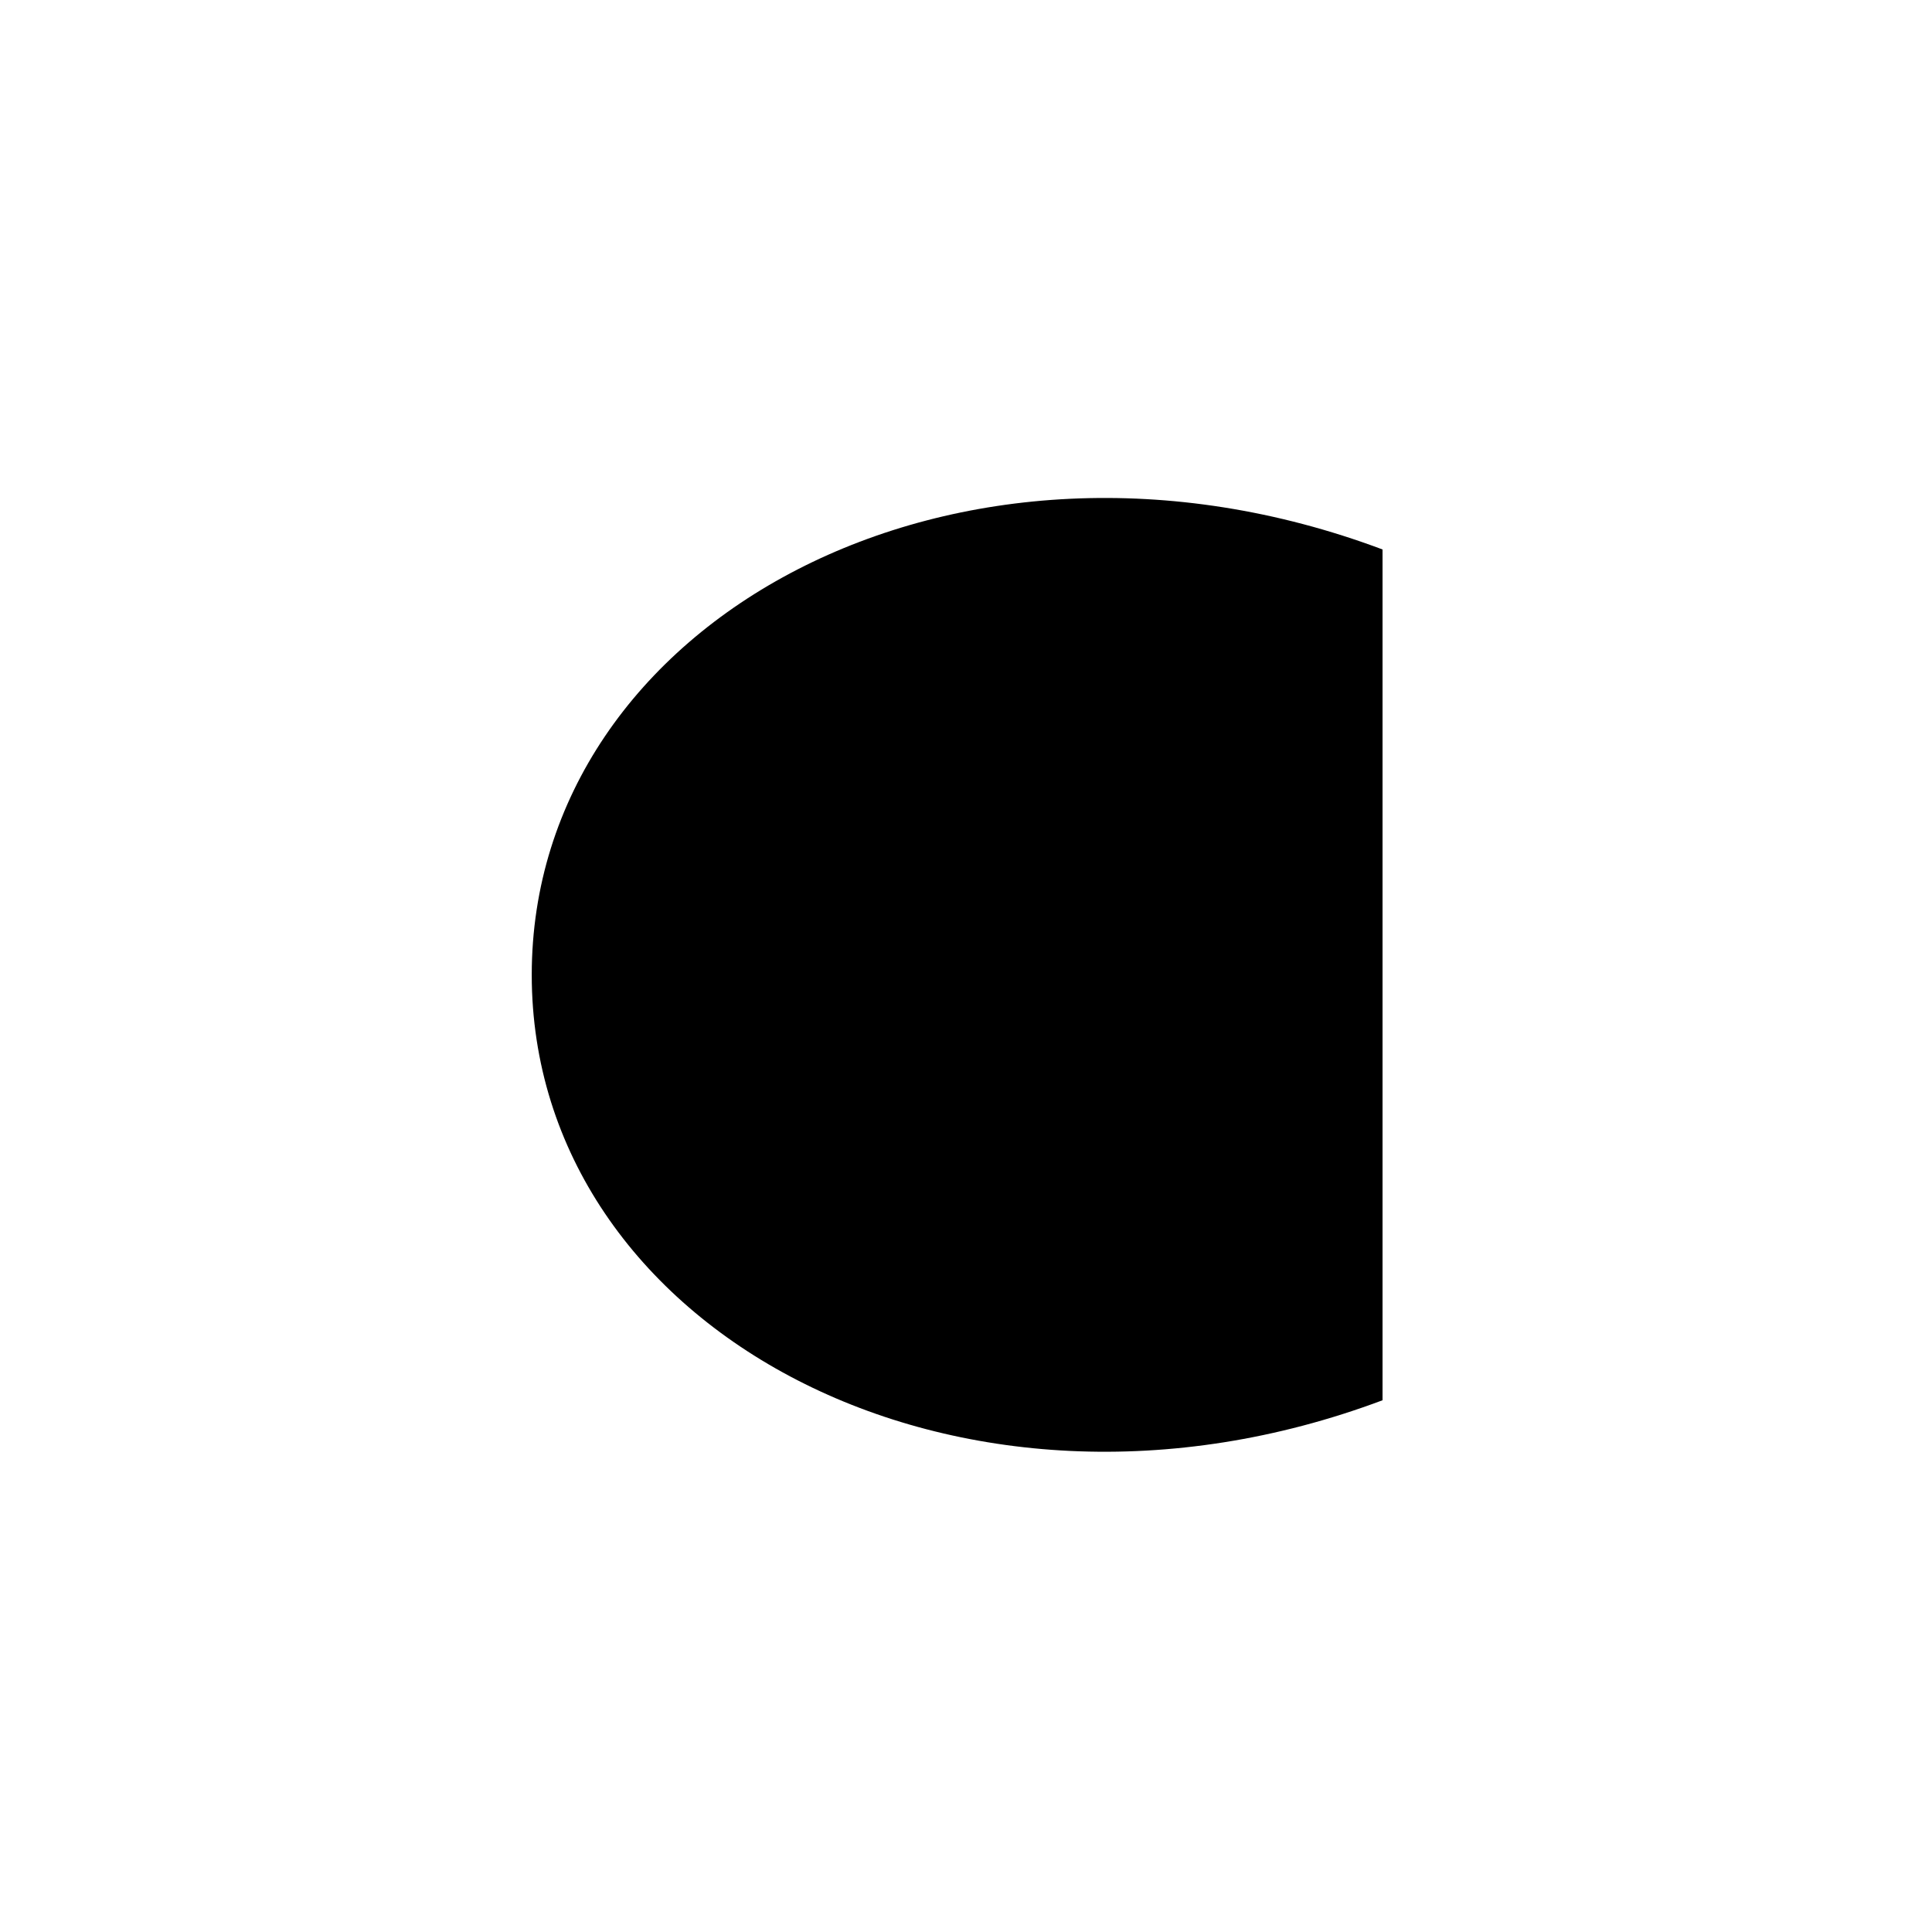
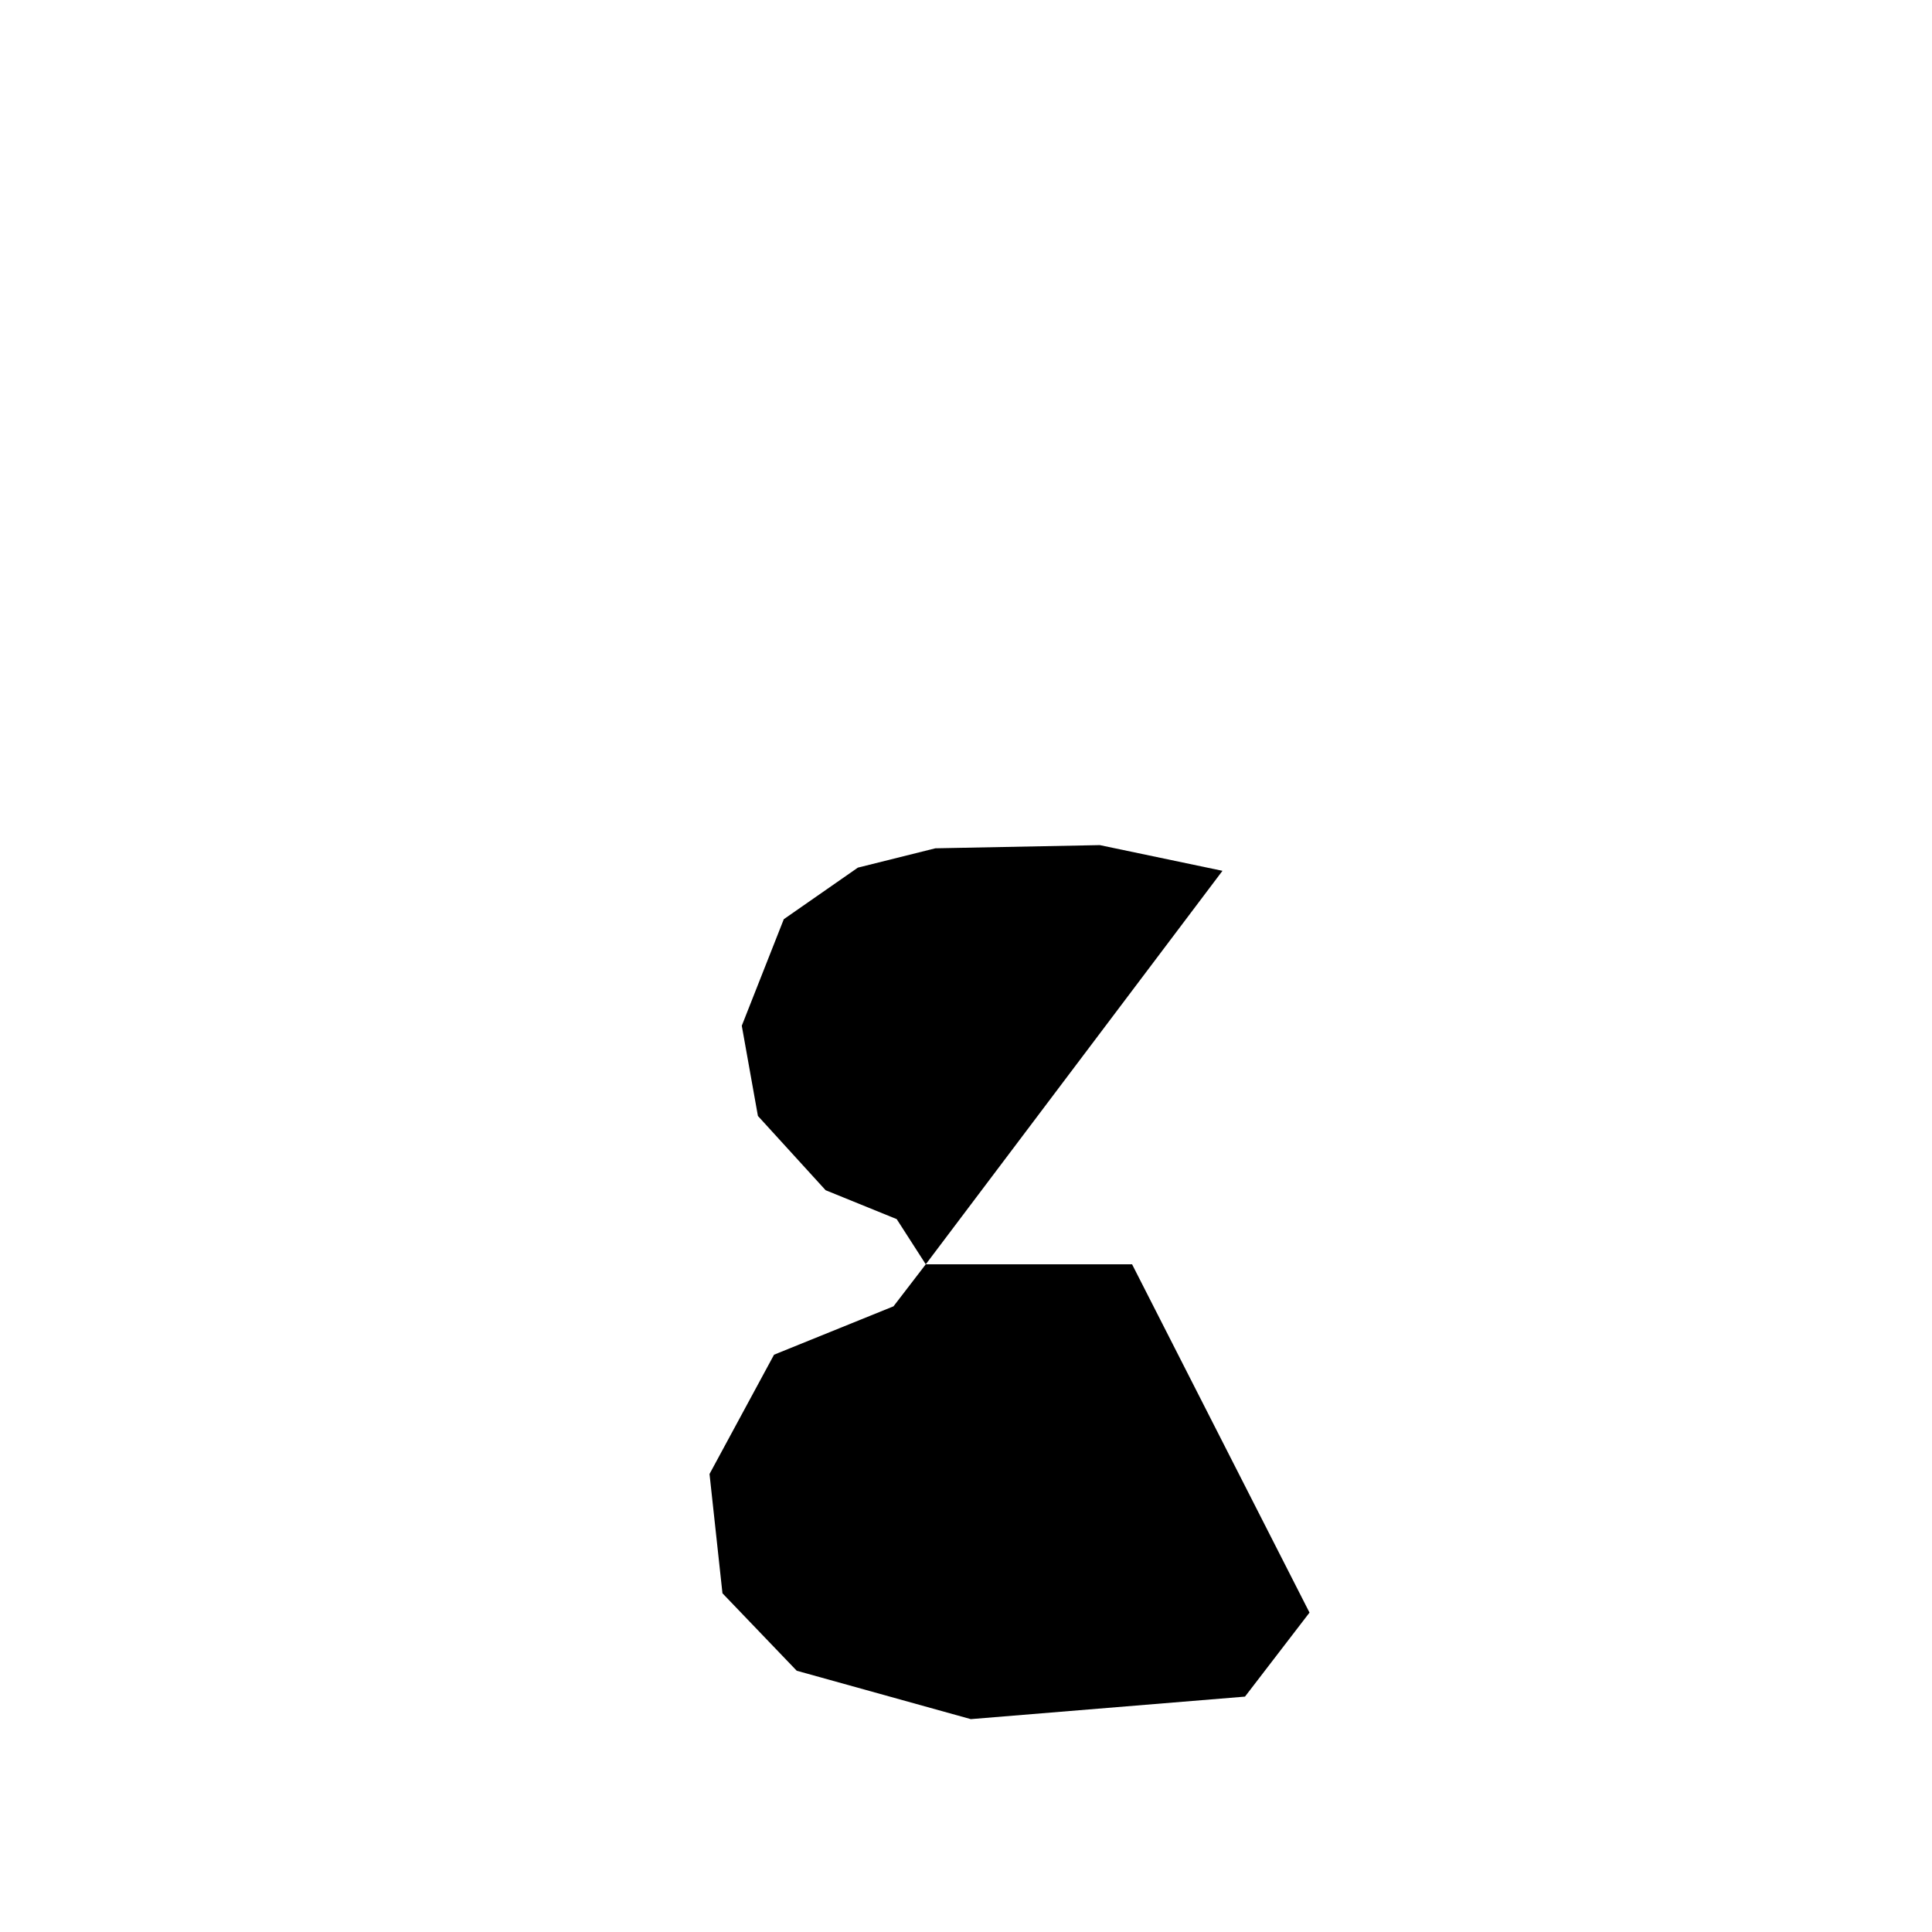
<svg xmlns="http://www.w3.org/2000/svg" viewBox="0 0 109 109">
-   <path id="custom:003b5-s1" d="M78,31 C54,22 30,35 30,55 C30,75 54,88 78,79" />
-   <path id="custom:003b5-s2" d="M31,55 L66,55" />
+   <path id="custom:003b5-s1" d="M68.97,49.13 L62.05,47.68 L52.77,47.86 L48.40,48.95 L44.22,51.86 L41.85,57.87 L42.76,62.96 L46.58,67.15 L50.59,68.78 L52.23,71.33" />
+   <path id="custom:003b5-s2" d="M63.87,71.33 L52.23,71.33 L50.41,73.70 L43.67,76.43 L40.03,83.16 L40.76,89.89 L44.95,94.26 L54.77,96.99 L70.24,95.72 L73.88,90.98" />
</svg>
